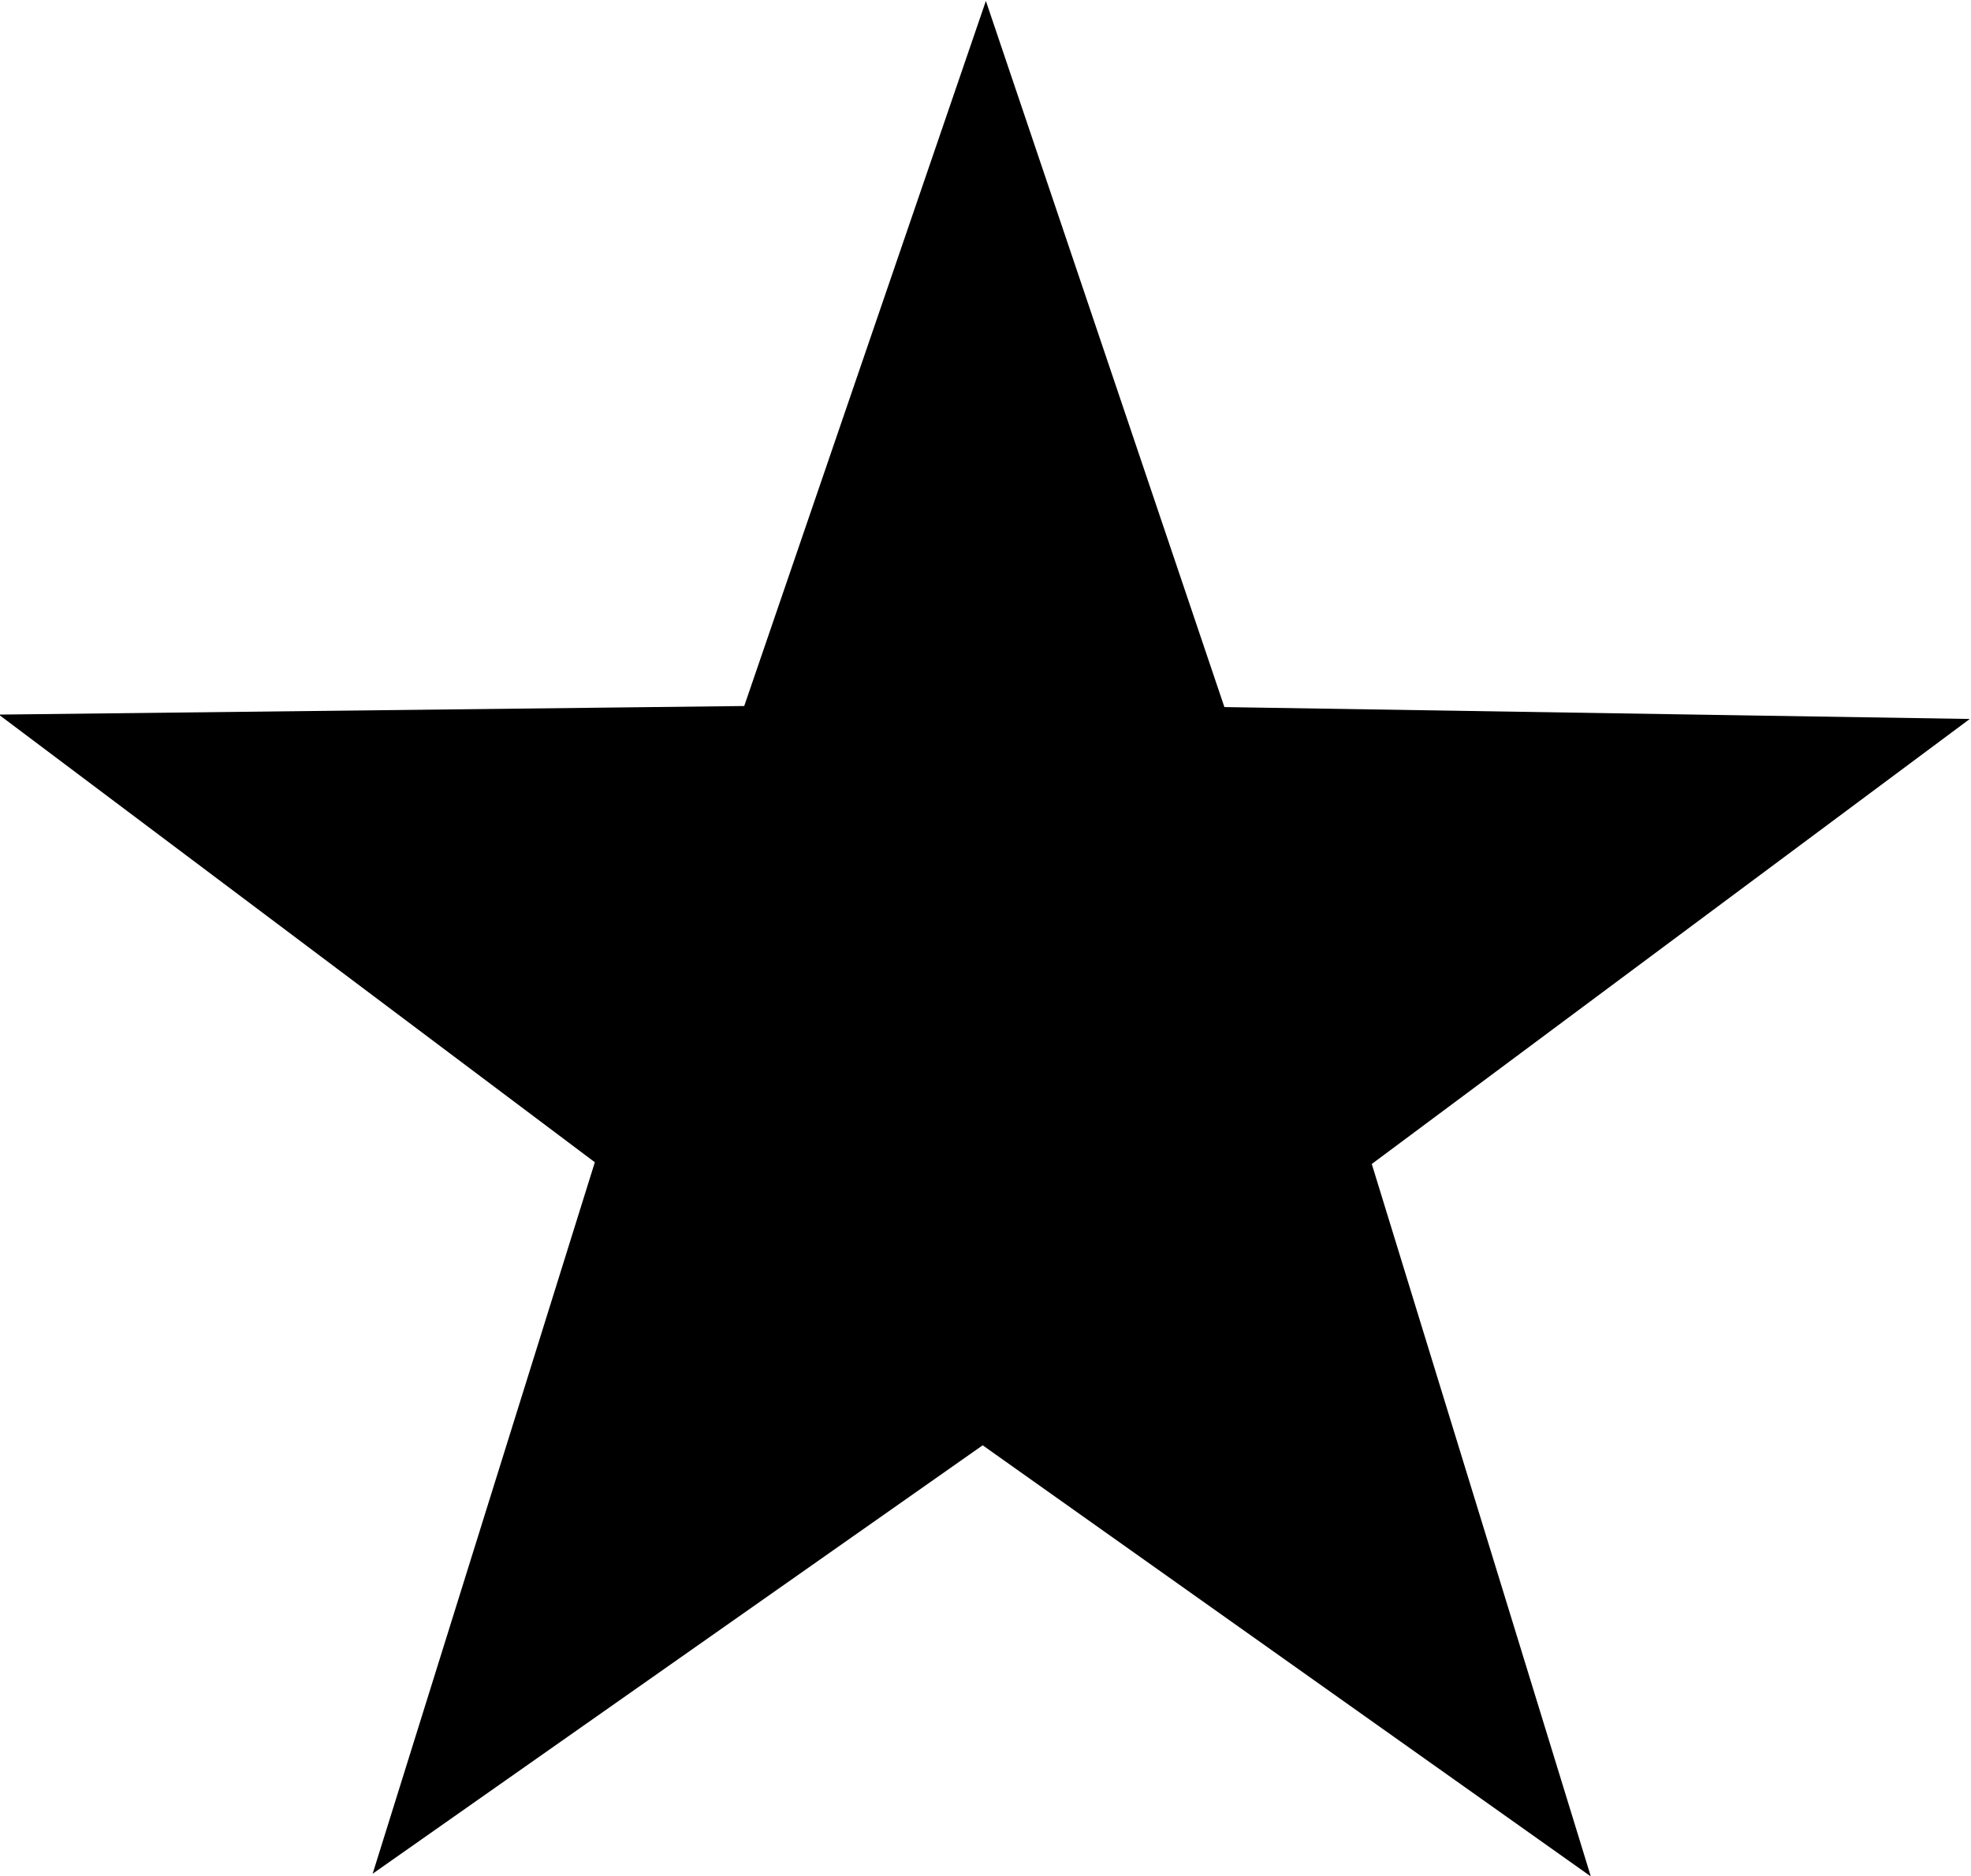
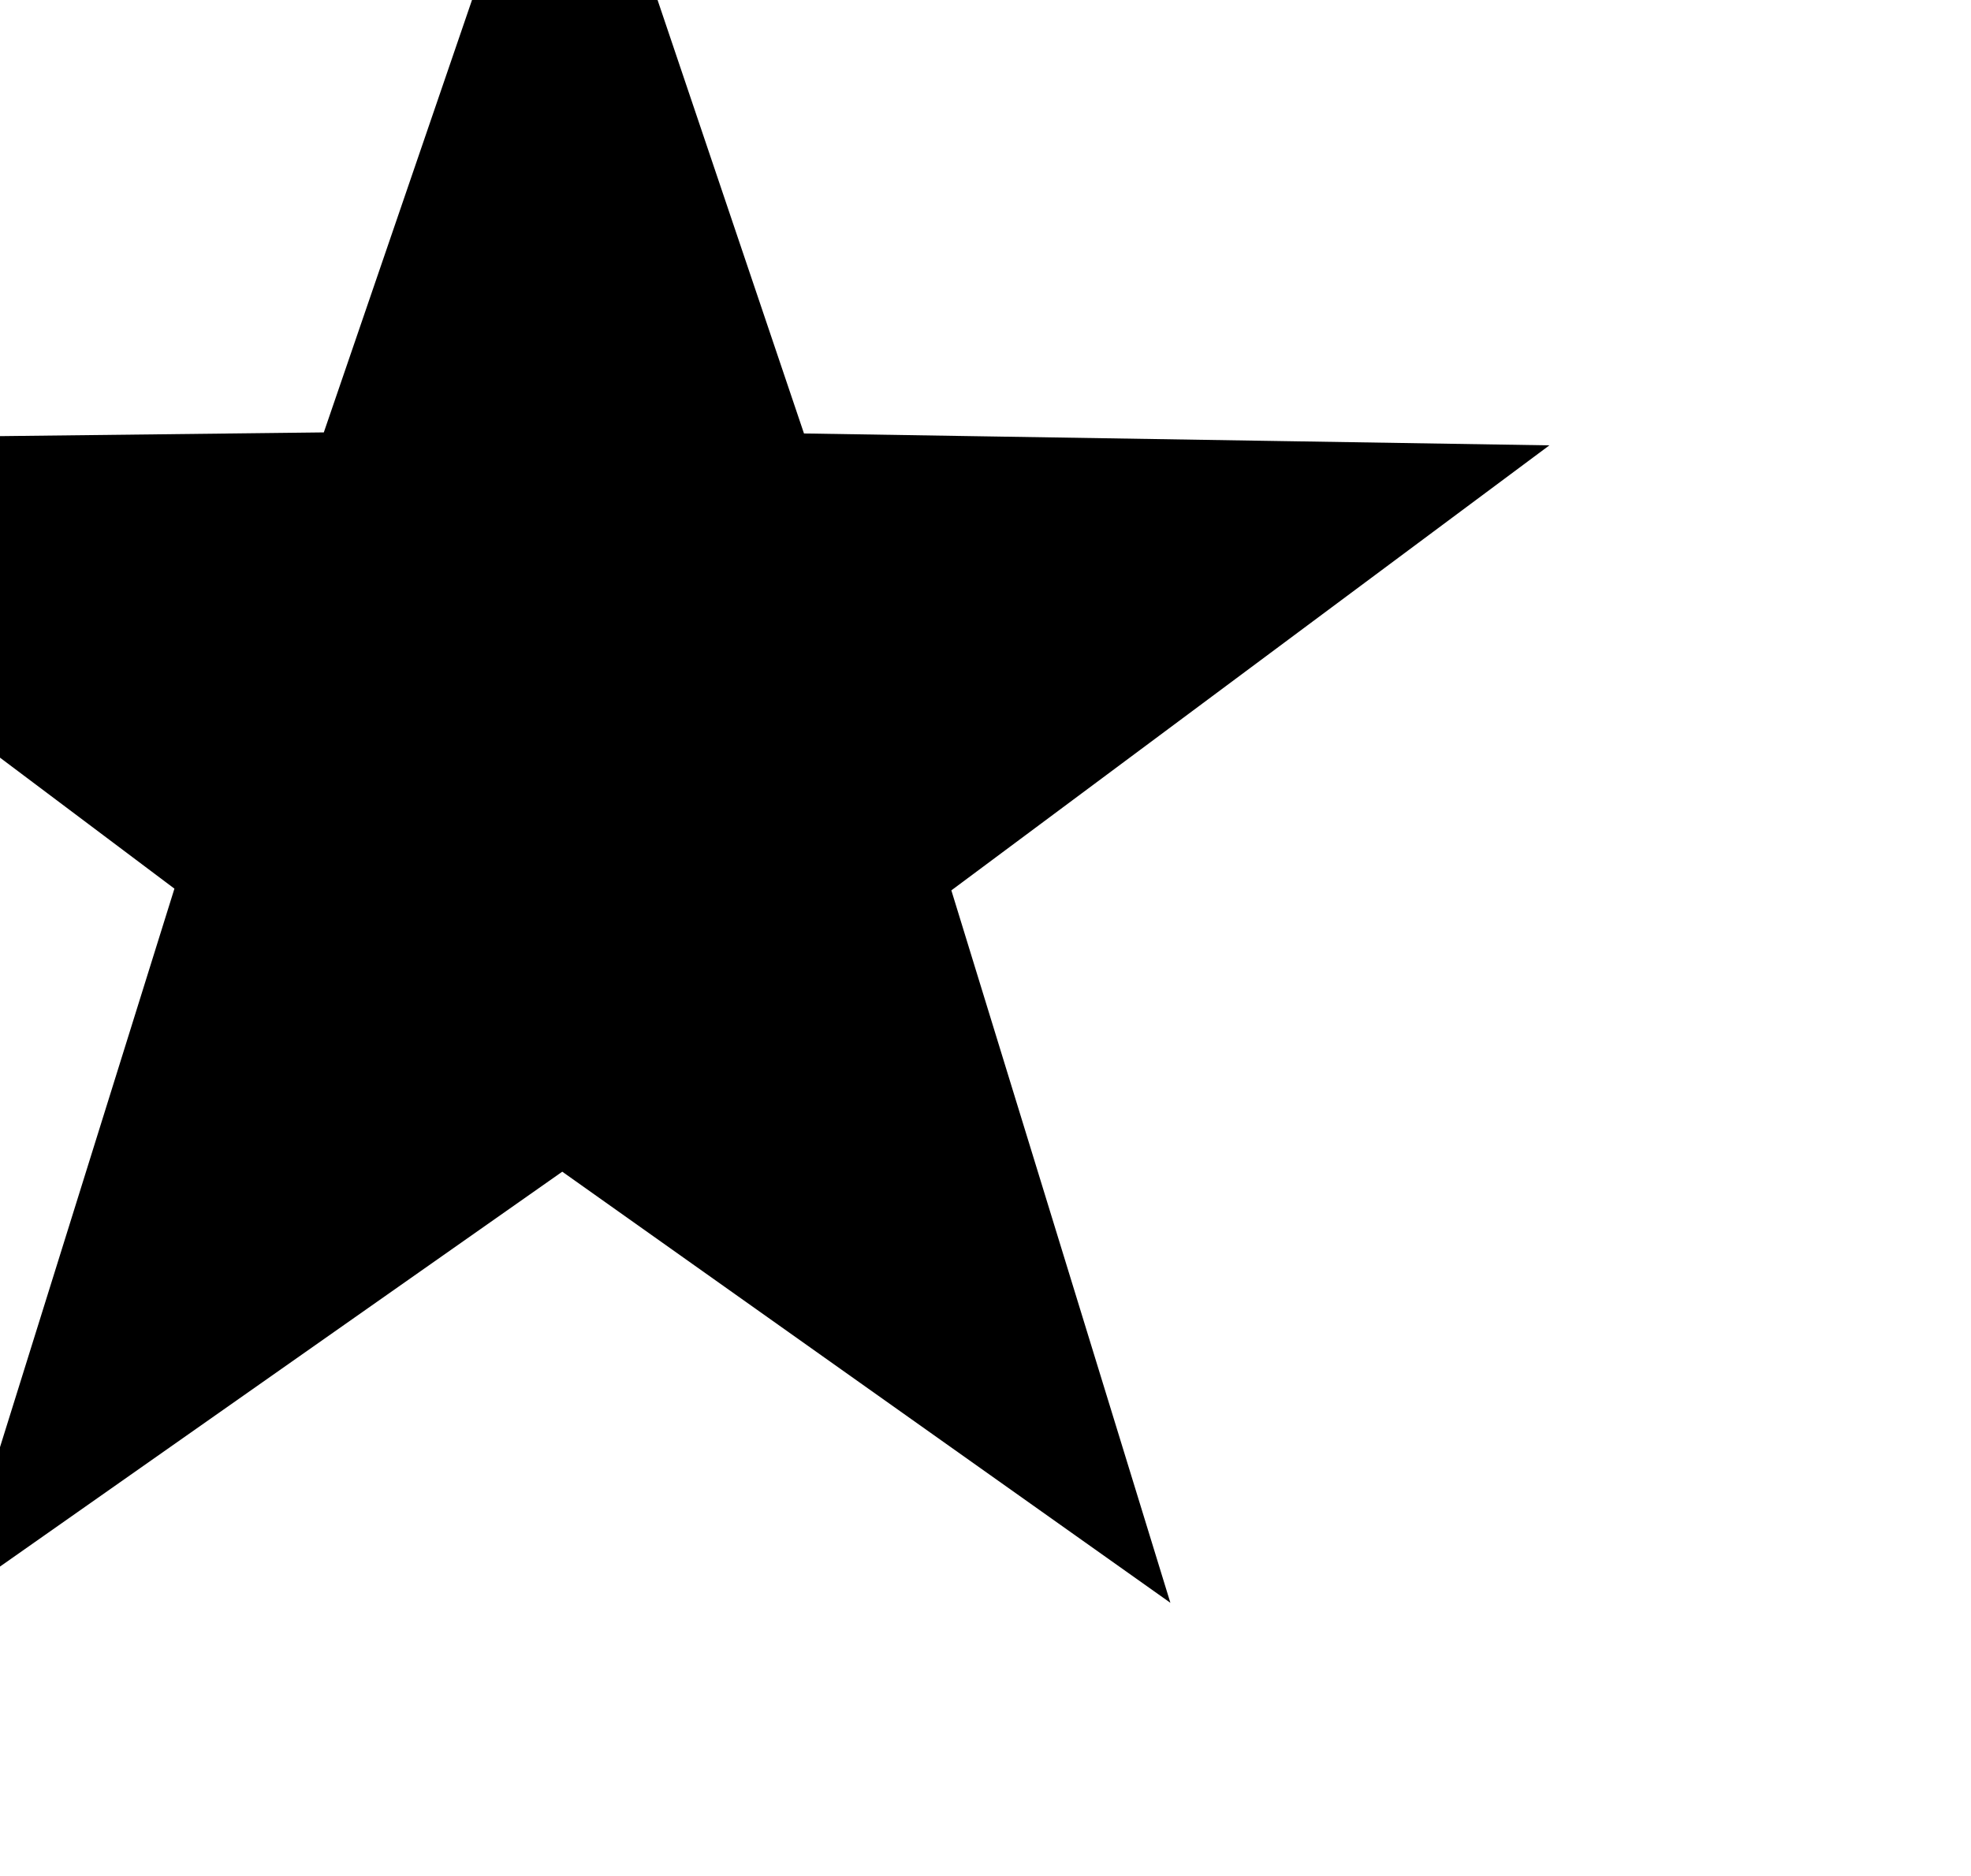
<svg xmlns="http://www.w3.org/2000/svg">
  <g id="g" fill="currentColor">
-     <path d="M 295.09,404.201 L 141.764,295.48 L -12.043,403.521 L 43.977,224.102 L -106.305,111.21 L          81.643,109.045 L 142.57,-68.767 L 202.709,109.313 L 390.646,112.311 L 239.866,224.536 L 295.09,404.201 z " transform="translate(106,69)" />
+     <path d="M 295.09,404.201 L 141.764,295.48 L -12.043,403.521 L 43.977,224.102 L -106.305,111.21 L          81.643,109.045 L 142.57,-68.767 L 202.709,109.313 L 390.646,112.311 L 239.866,224.536 L 295.09,404.201 z " />
  </g>
</svg>
